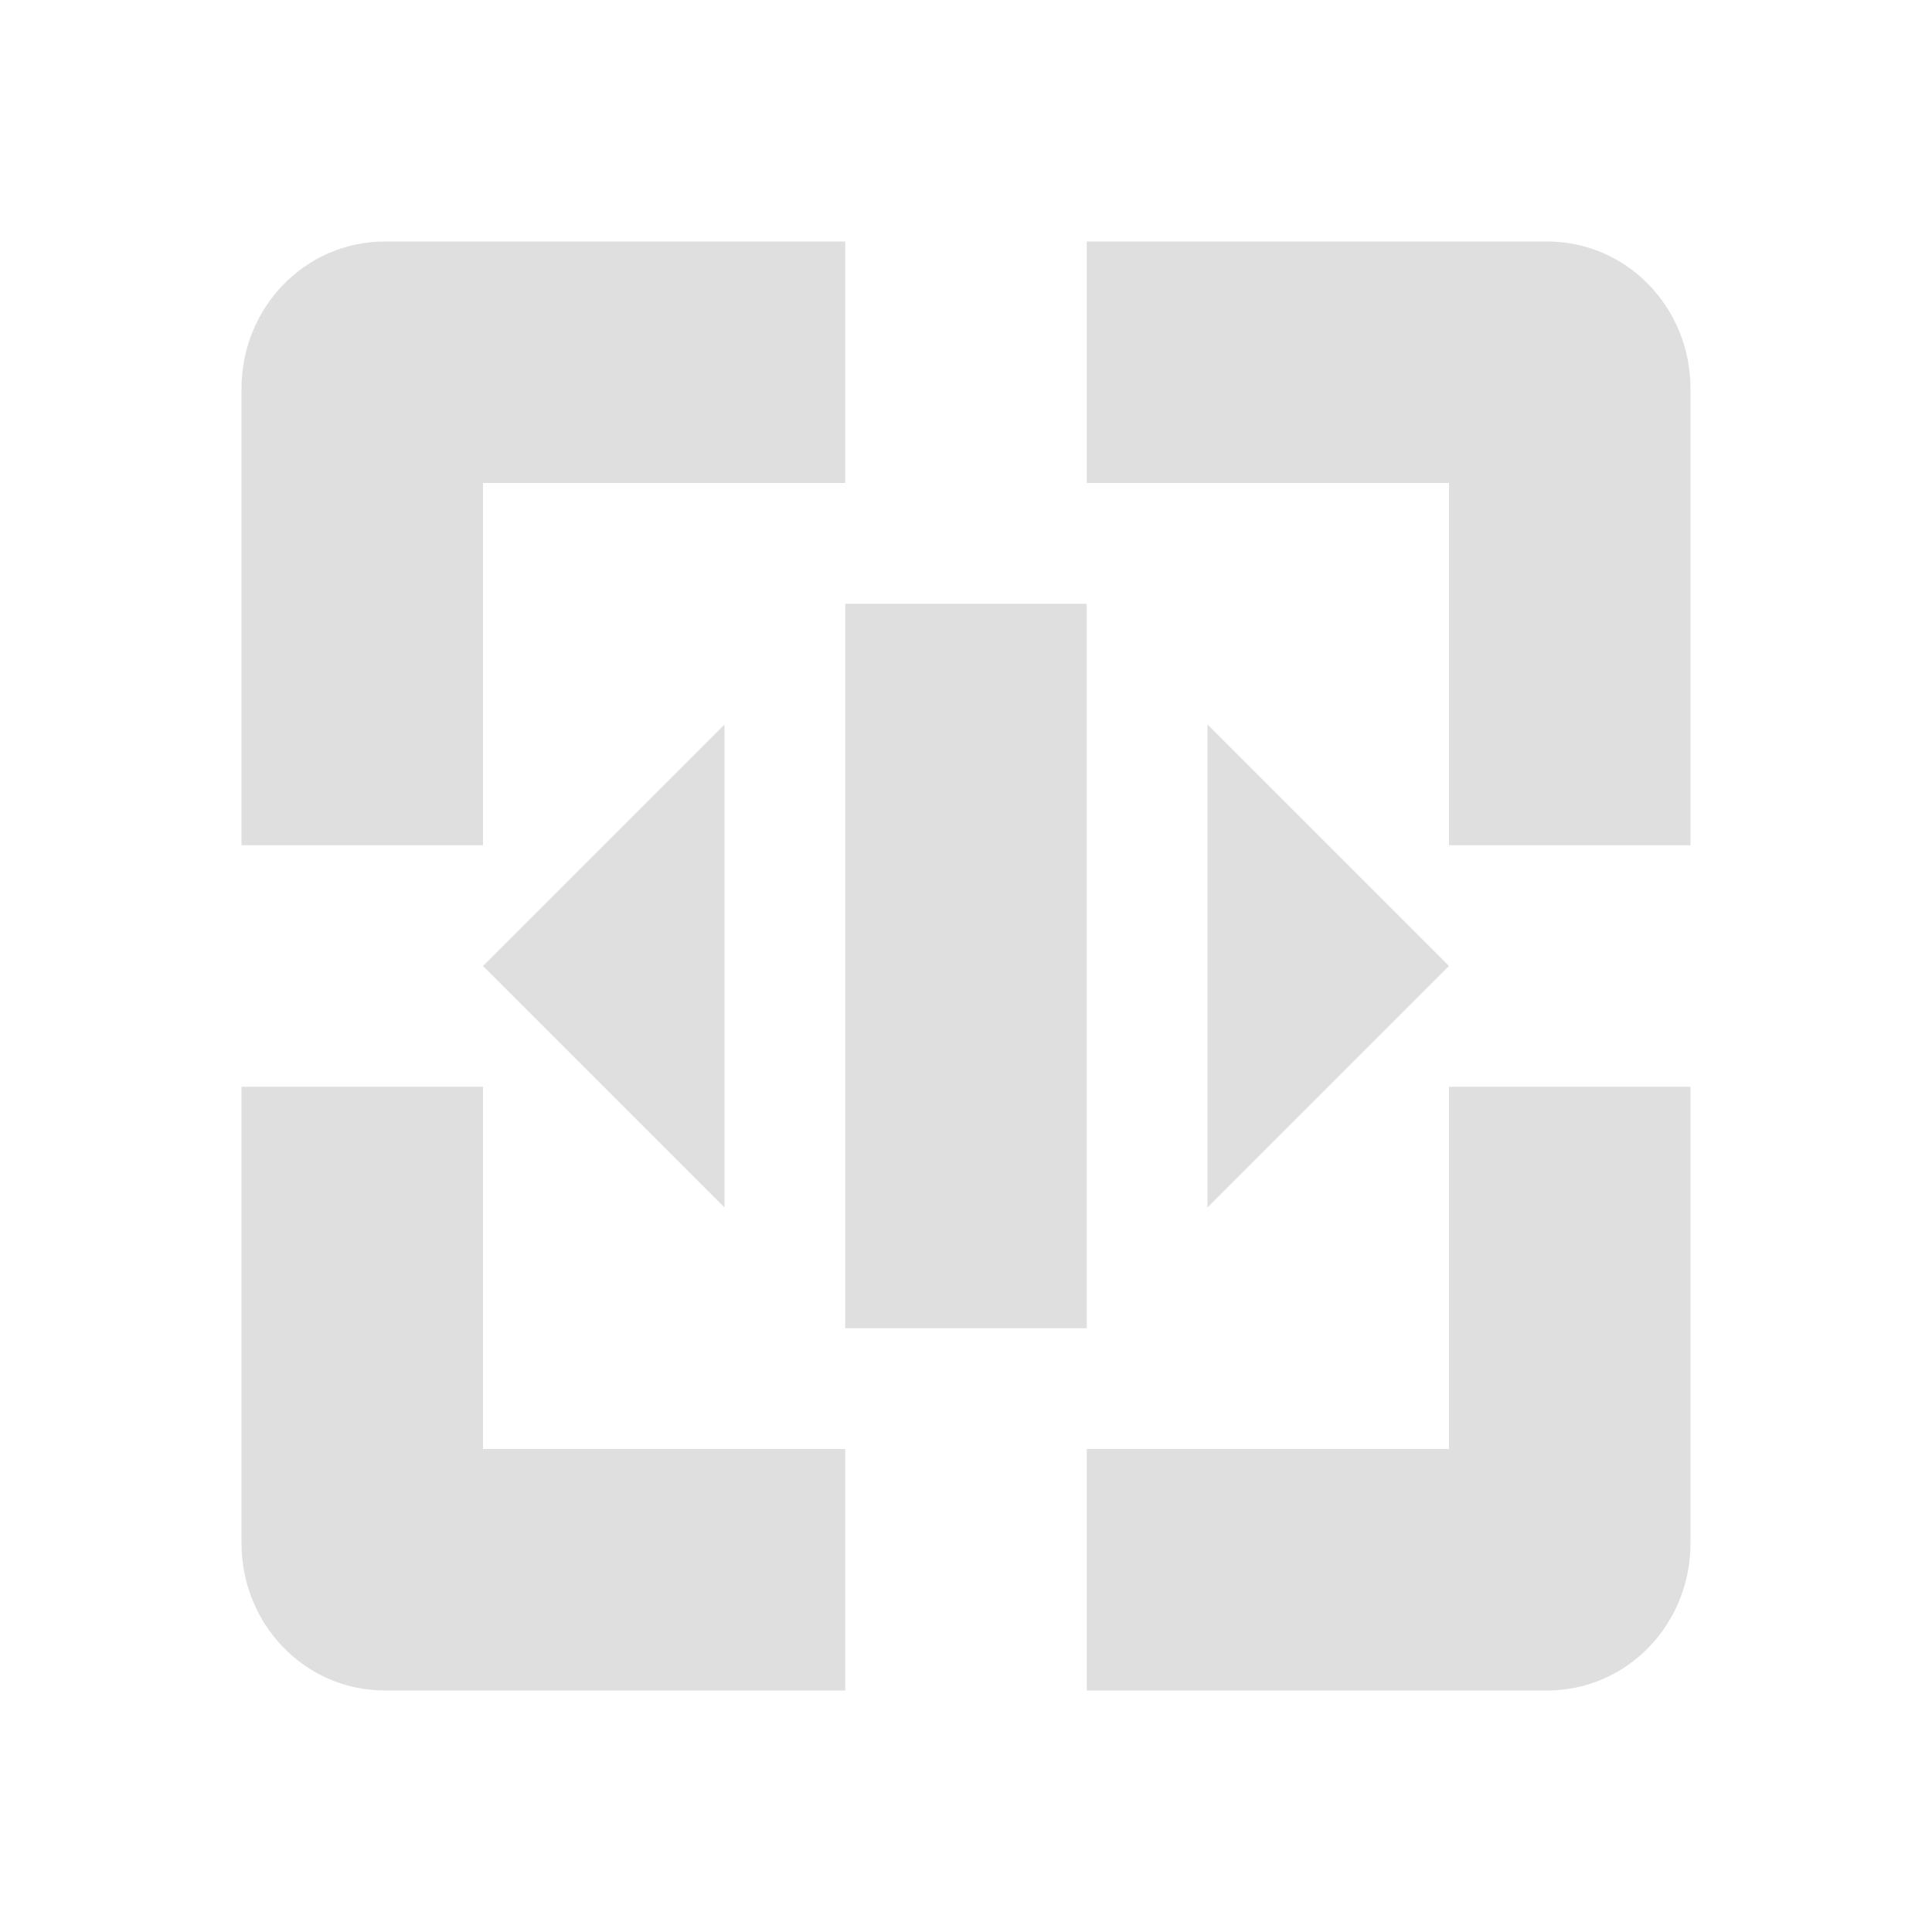
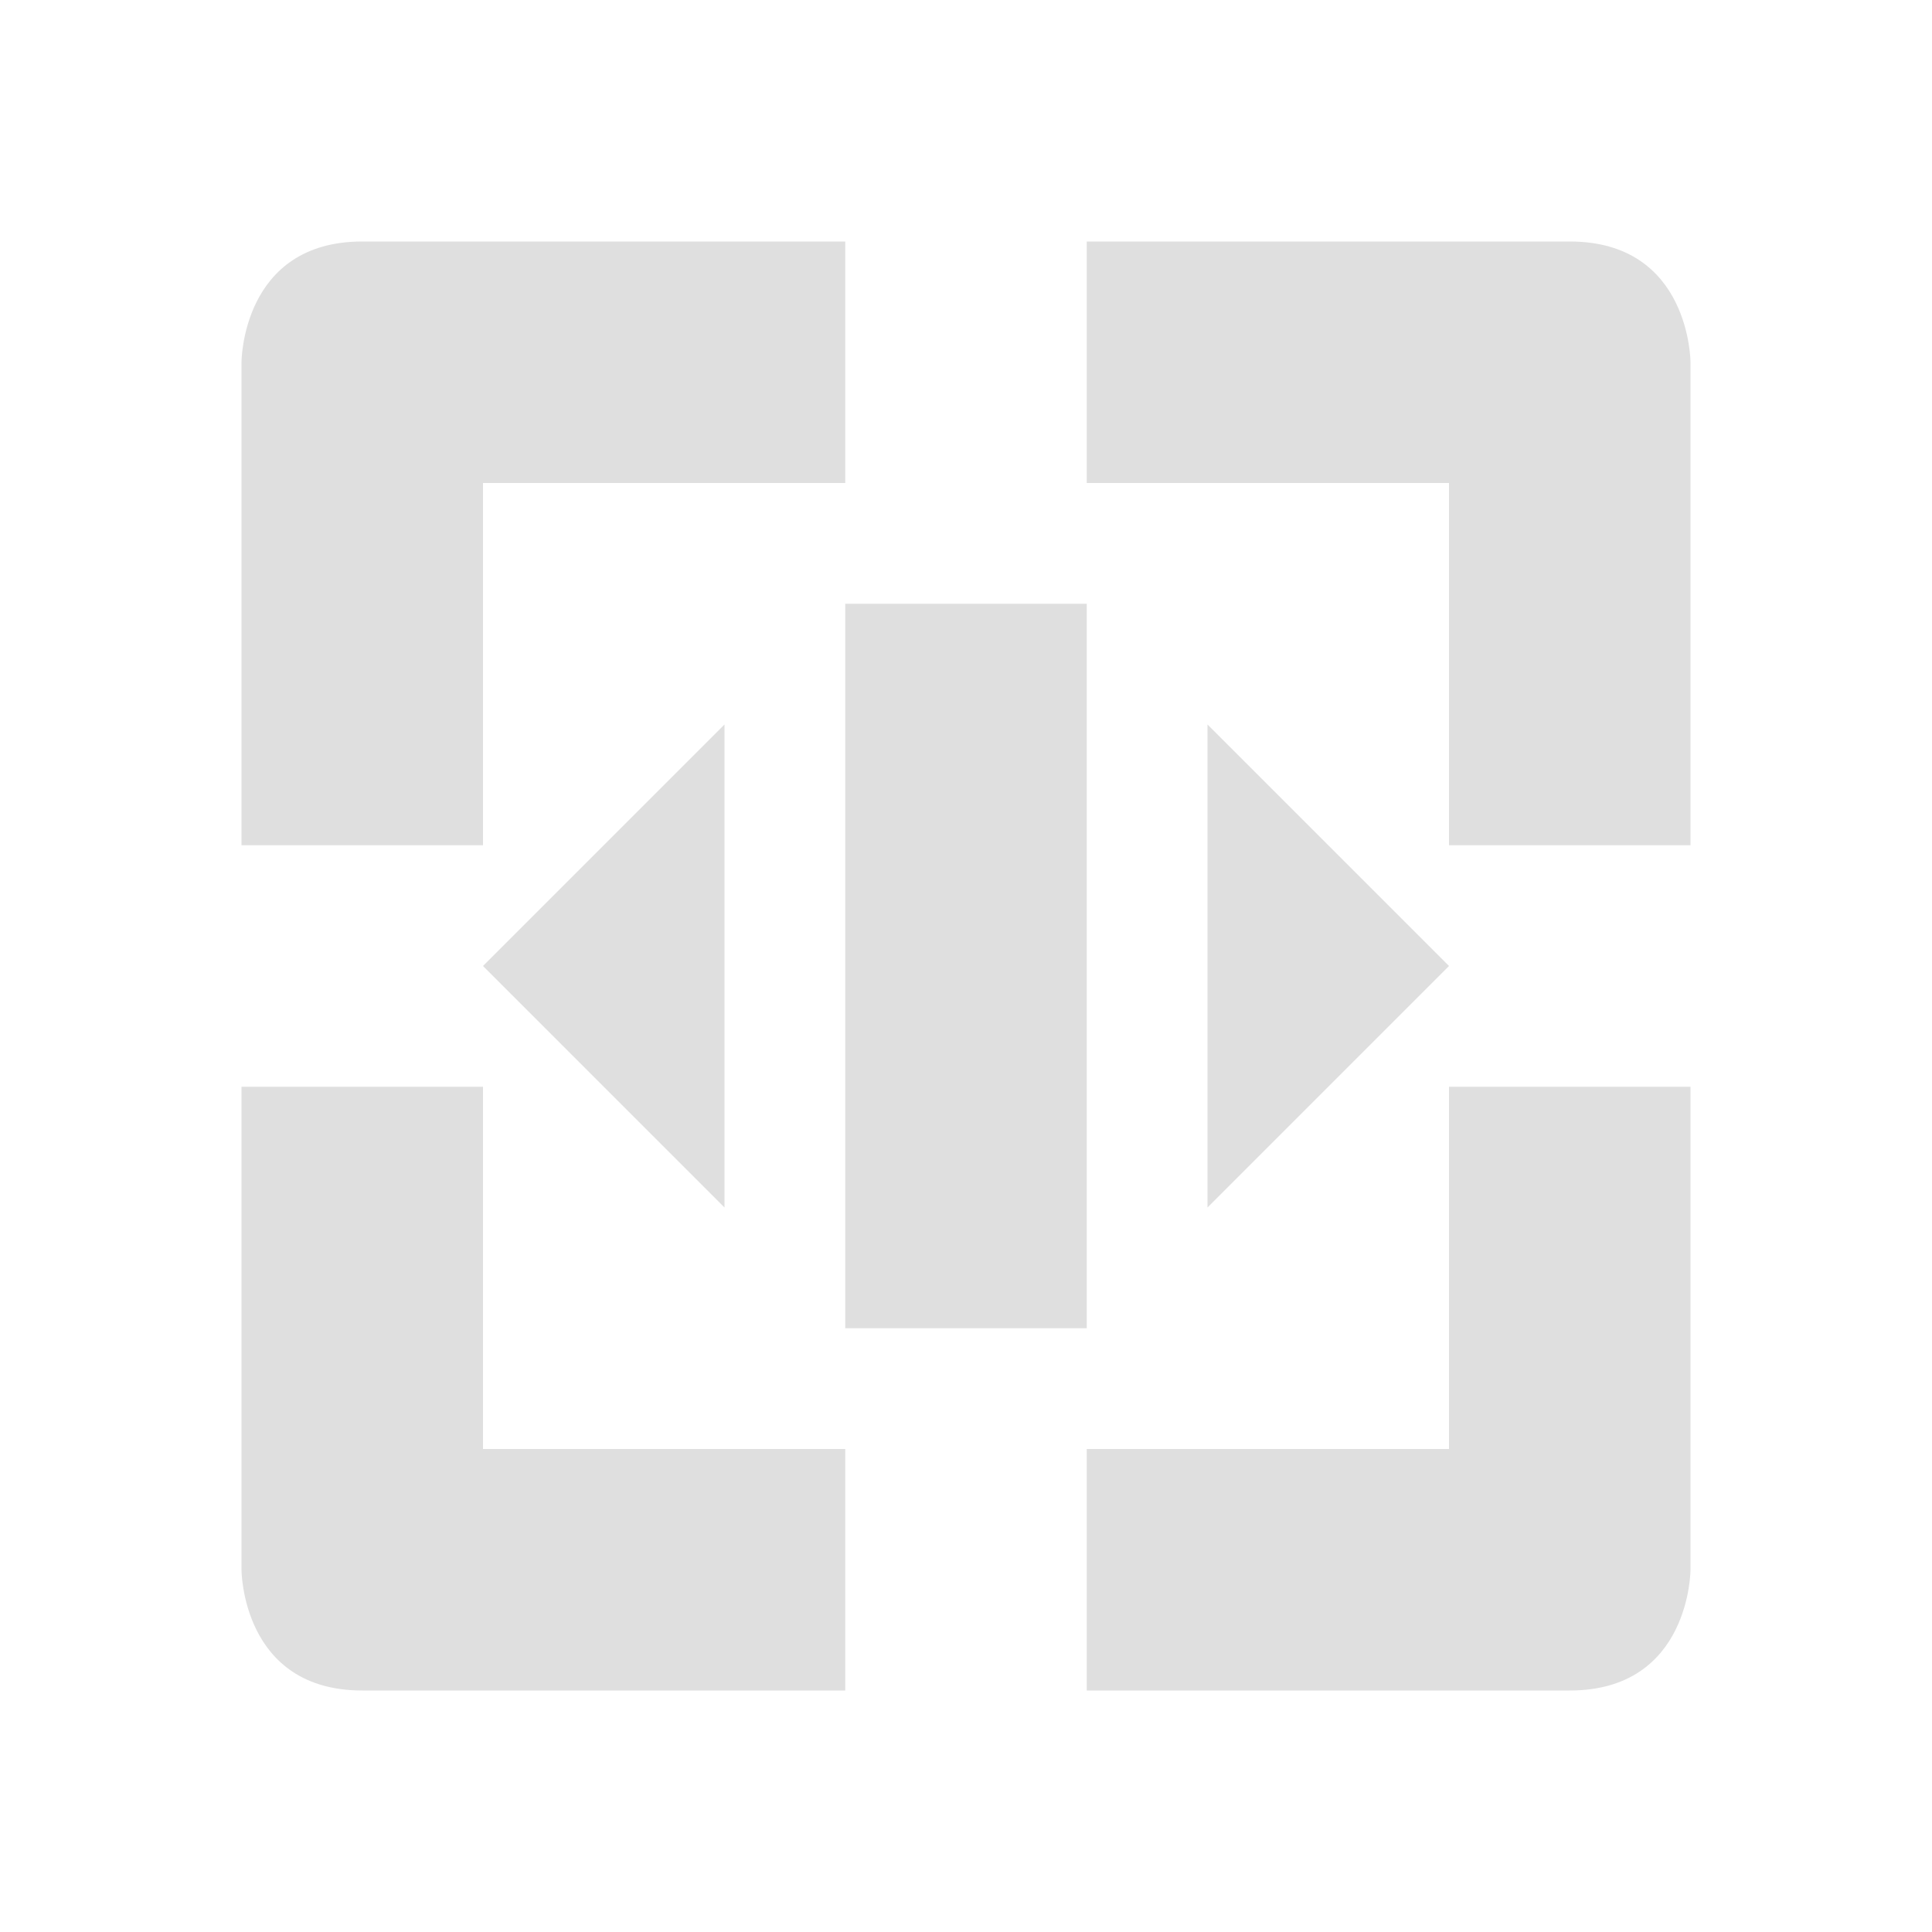
- <svg xmlns="http://www.w3.org/2000/svg" width="16" height="16" viewBox="0 0 16 16">
+ <svg xmlns="http://www.w3.org/2000/svg" width="16" height="16" version="1.1">
  <defs>
    <style id="current-color-scheme" type="text/css">
   .ColorScheme-Text { color:#dfdfdf; } .ColorScheme-Highlight { color:#4285f4; }
  </style>
  </defs>
-   <path style="fill:currentColor" class="ColorScheme-Text" d="M 3.188 2 C 2.525 2 2 2.549 2 3.219 L 2 7 L 4 7 L 4 4 L 7 4 L 7 2 L 3.188 2 z M 9 2 L 9 4 L 12 4 L 12 7 L 14 7 L 14 3.219 C 14 2.549 13.476 2 12.812 2 L 9 2 z M 7 5 L 7 11 L 9 11 L 9 5 L 7 5 z M 6 6 L 4 8 L 6 10 L 6 6 z M 10 6 L 10 10 L 12 8 L 10 6 z M 2 9 L 2 12.781 C 2 13.451 2.525 14 3.188 14 L 7 14 L 7 12 L 4 12 L 4 9 L 2 9 z M 12 9 L 12 12 L 9 12 L 9 14 L 12.812 14 C 13.476 14 14 13.451 14 12.781 L 14 9 L 12 9 z" />
+   <path style="fill:currentColor" class="ColorScheme-Text" d="M 12,9 V 12 H 9 V 14 H 13 C 14,14 14,13 14,13 V 9 Z M 2,9 V 13 C 2,13 2,14 3,14 H 7 V 12 H 4 V 9 Z M 9,2 V 4 H 12 V 7 H 14 V 3 C 14,3 14,2 13,2 Z M 3,2 C 2,2 2,3 2,3 V 7 H 4 V 4 H 7 V 2 Z M 10,6 V 10 L 12,8 Z M 6,6 4,8 6,10 Z M 7,5 V 11 H 9 V 5 Z" />
</svg>
